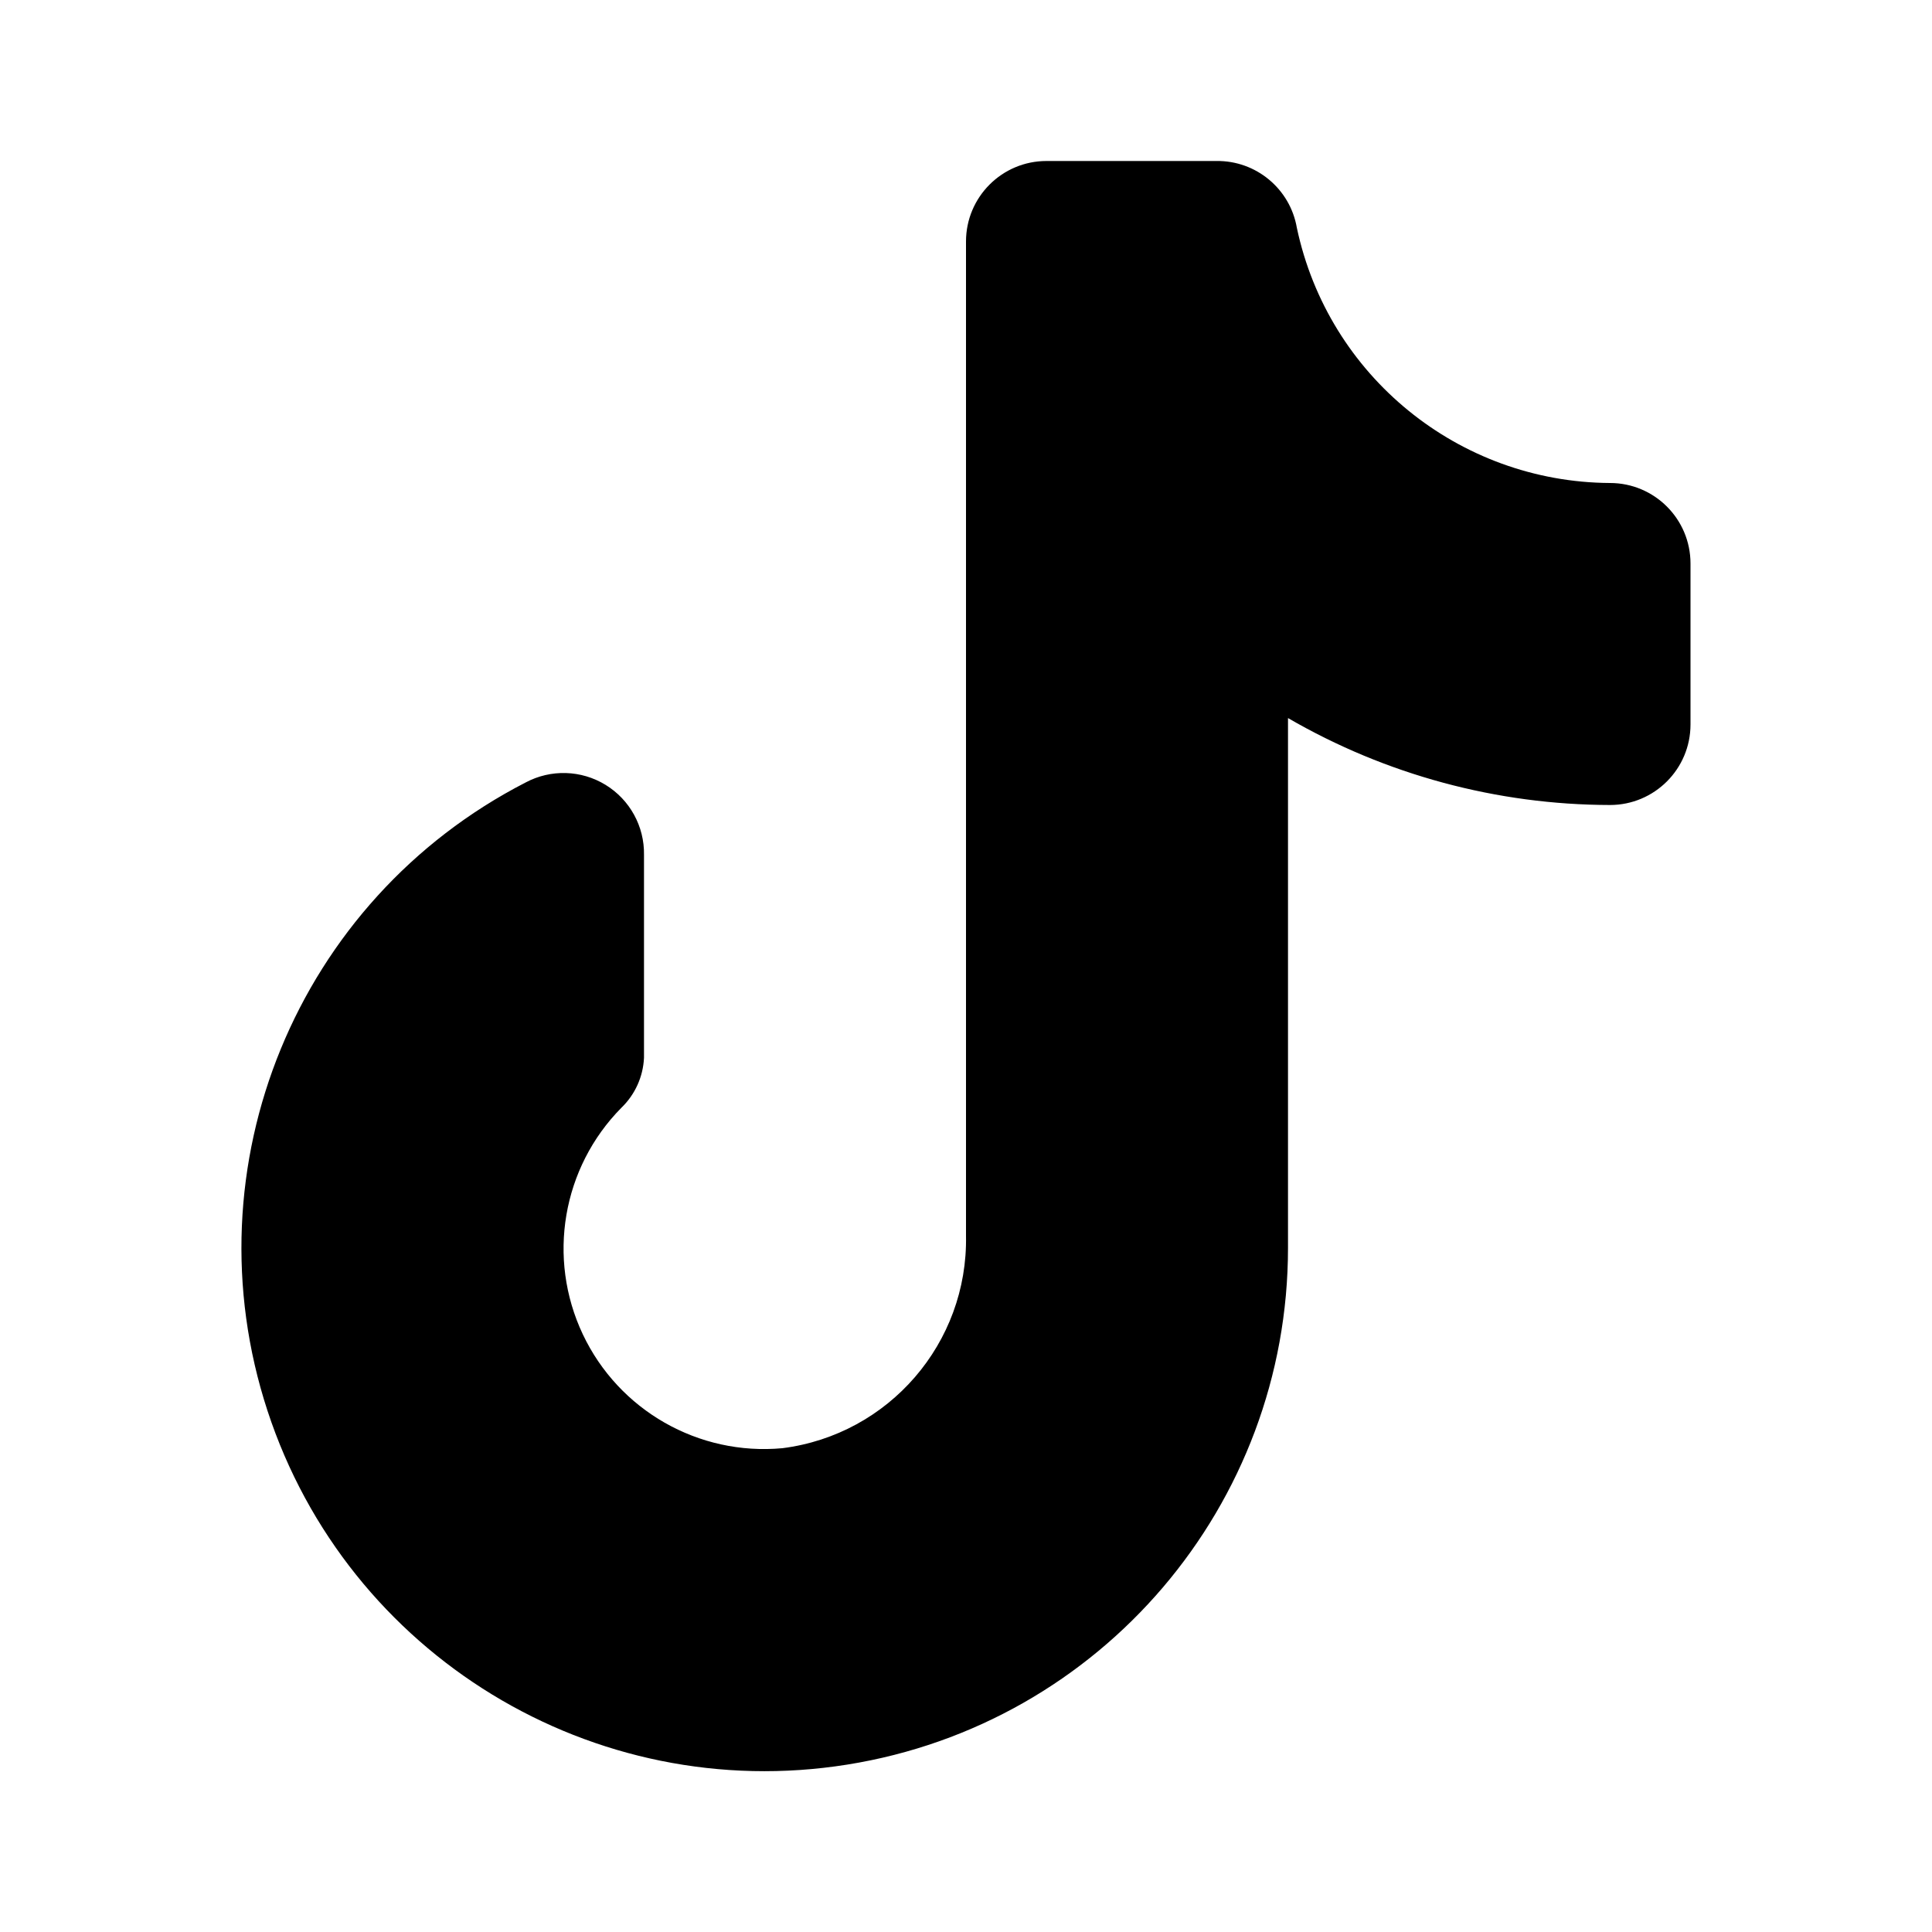
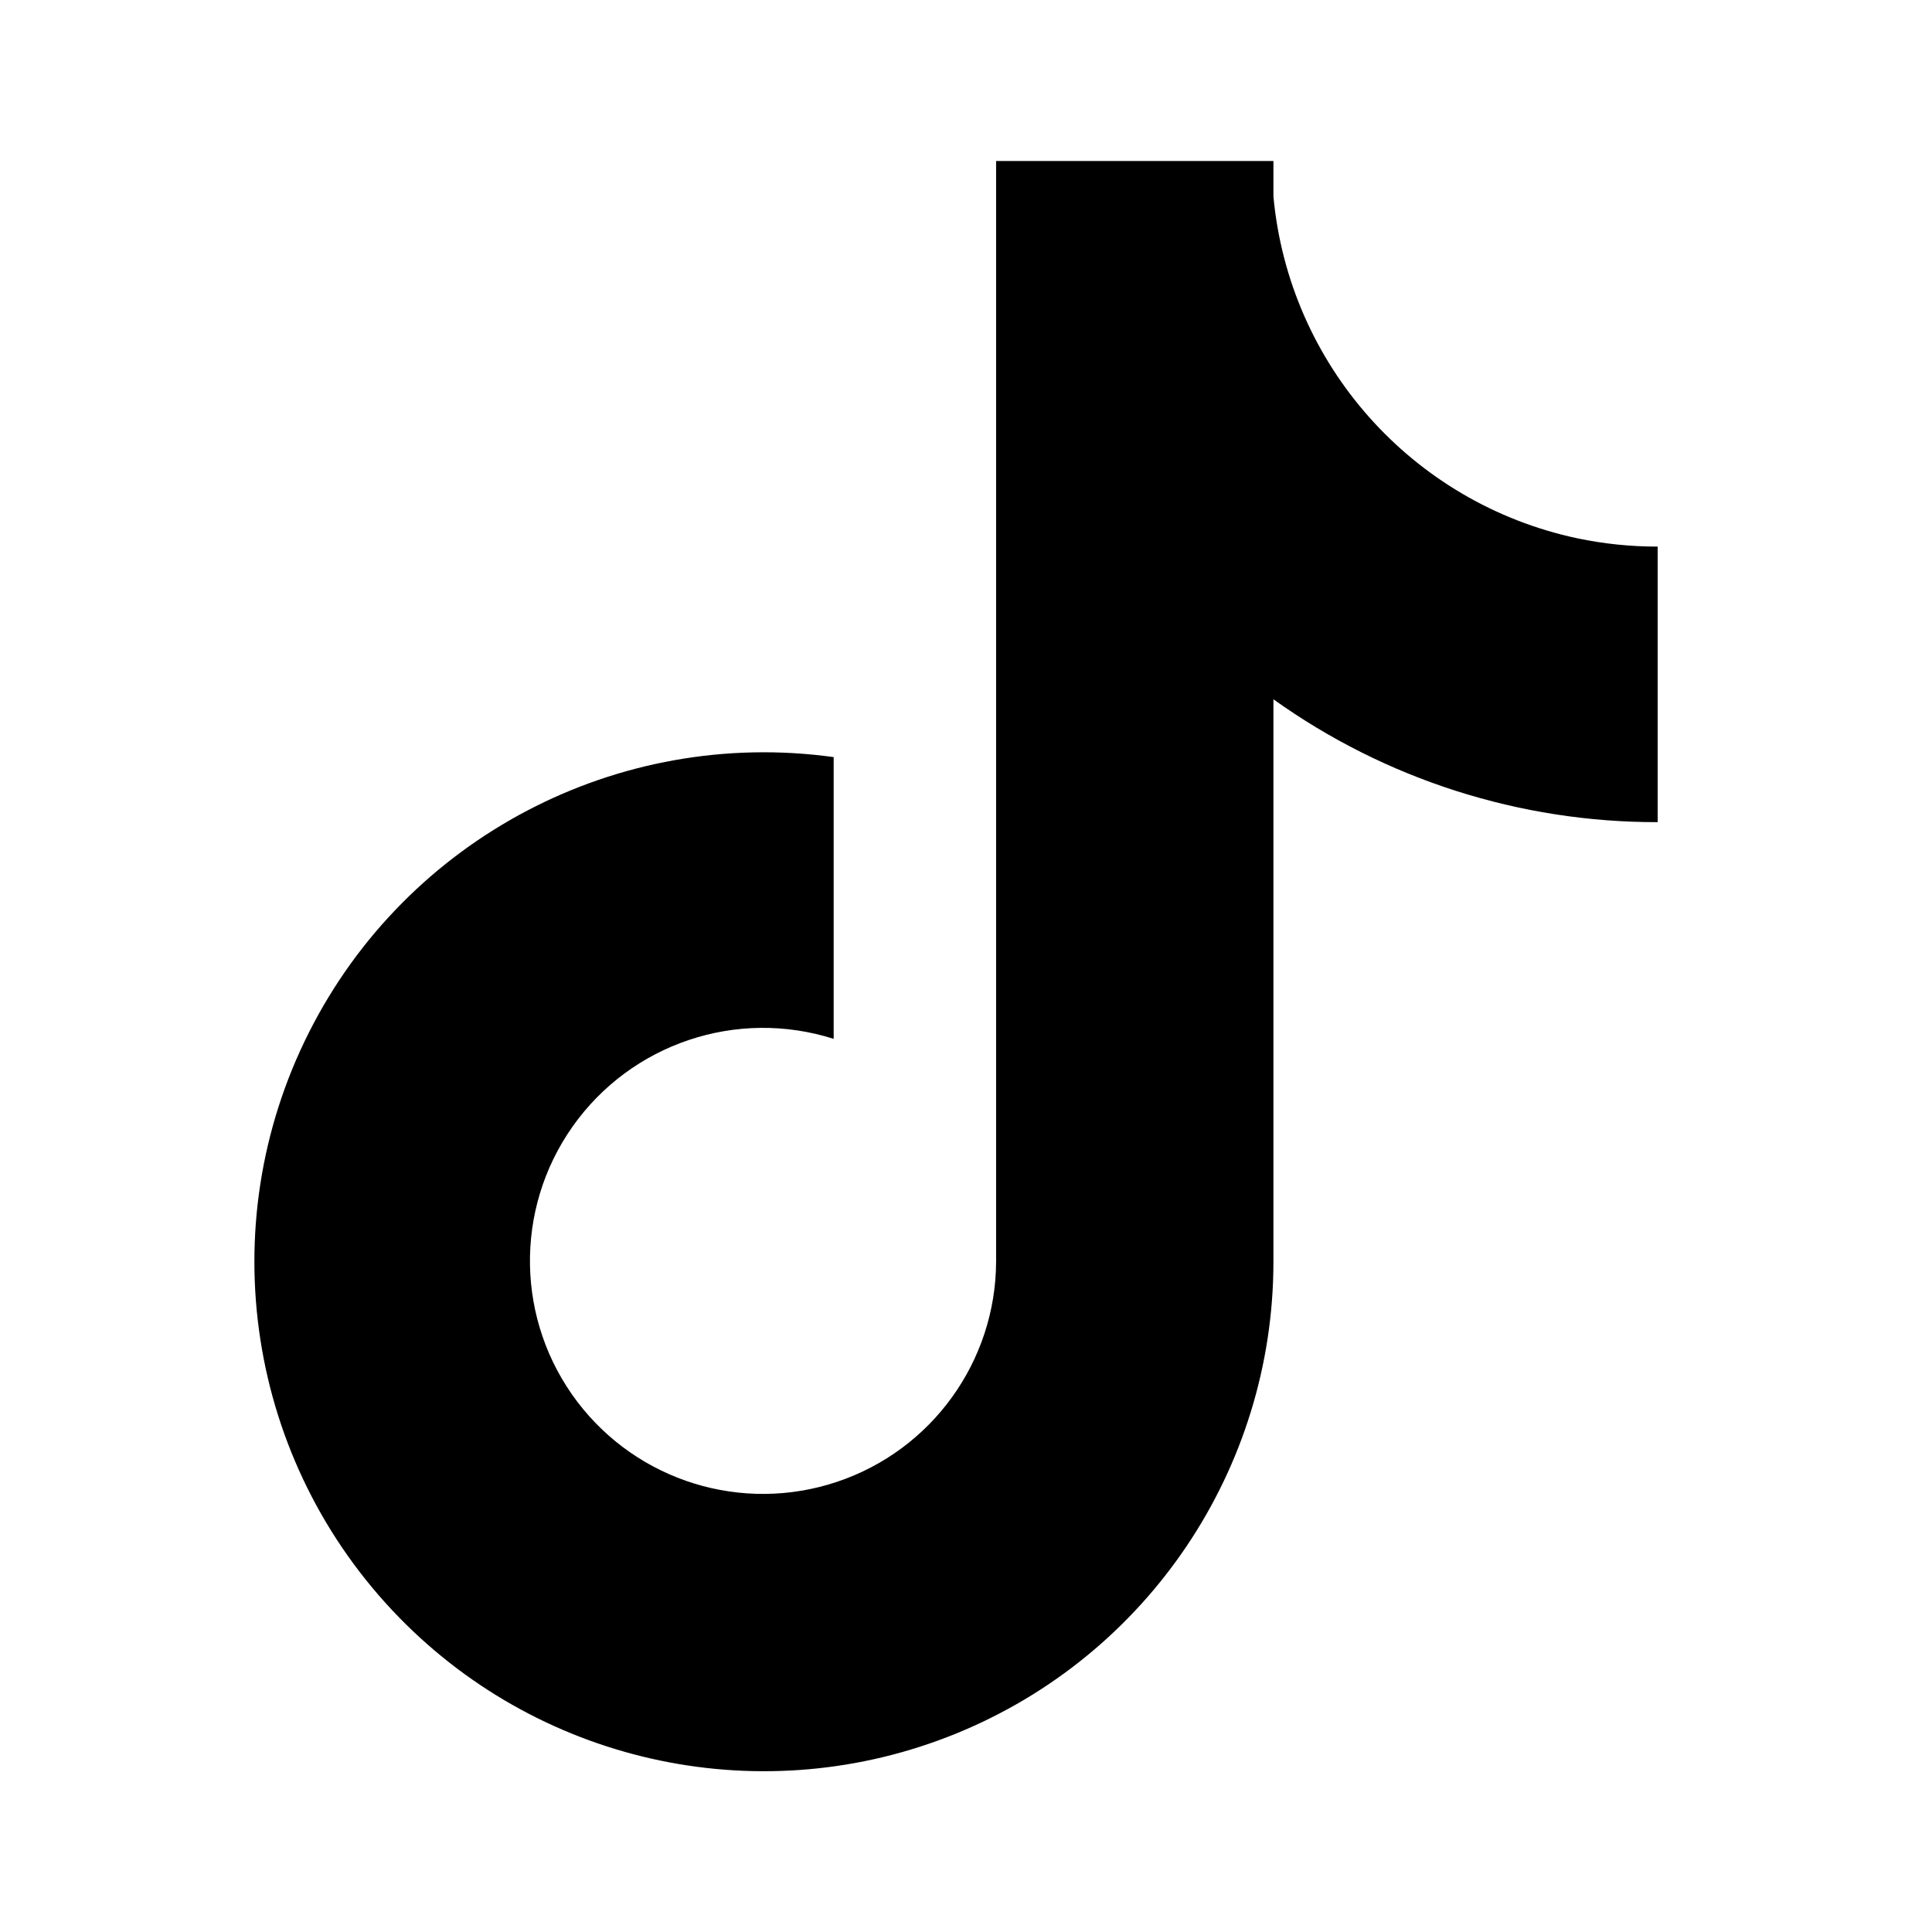
- <svg xmlns="http://www.w3.org/2000/svg" fill="#000000" width="800px" height="800px" viewBox="0 0 24 24" id="tiktok" data-name="Flat Color" class="icon flat-color">
-   <path id="primary" d="M21,7V9a1,1,0,0,1-1,1,8,8,0,0,1-4-1.08V15.5A6.5,6.5,0,1,1,6.53,9.72a1,1,0,0,1,1.47.9v2.52a.92.92,0,0,1-.28.62,2.49,2.49,0,0,0,2,4.23A2.61,2.61,0,0,0,12,15.35V3a1,1,0,0,1,1-1h2.11a1,1,0,0,1,1,.83A4,4,0,0,0,20,6,1,1,0,0,1,21,7Z" style="fill: rgb(0, 0, 0);" />
+ <svg xmlns="http://www.w3.org/2000/svg" fill="#000000" width="800px" height="800px" viewBox="0 0 24 24" xml:space="preserve">
+   <path d="M19.589 6.686a4.793 4.793 0 0 1-3.77-4.245V2h-3.445v13.672a2.896 2.896 0 0 1-5.201 1.743l-.002-.001.002.001a2.895 2.895 0 0 1 3.183-4.51v-3.5a6.329 6.329 0 0 0-5.394 10.692 6.33 6.33 0 0 0 10.857-4.424V8.687a8.182 8.182 0 0 0 4.773 1.526V6.79a4.831 4.831 0 0 1-1.003-.104z" />
</svg>
